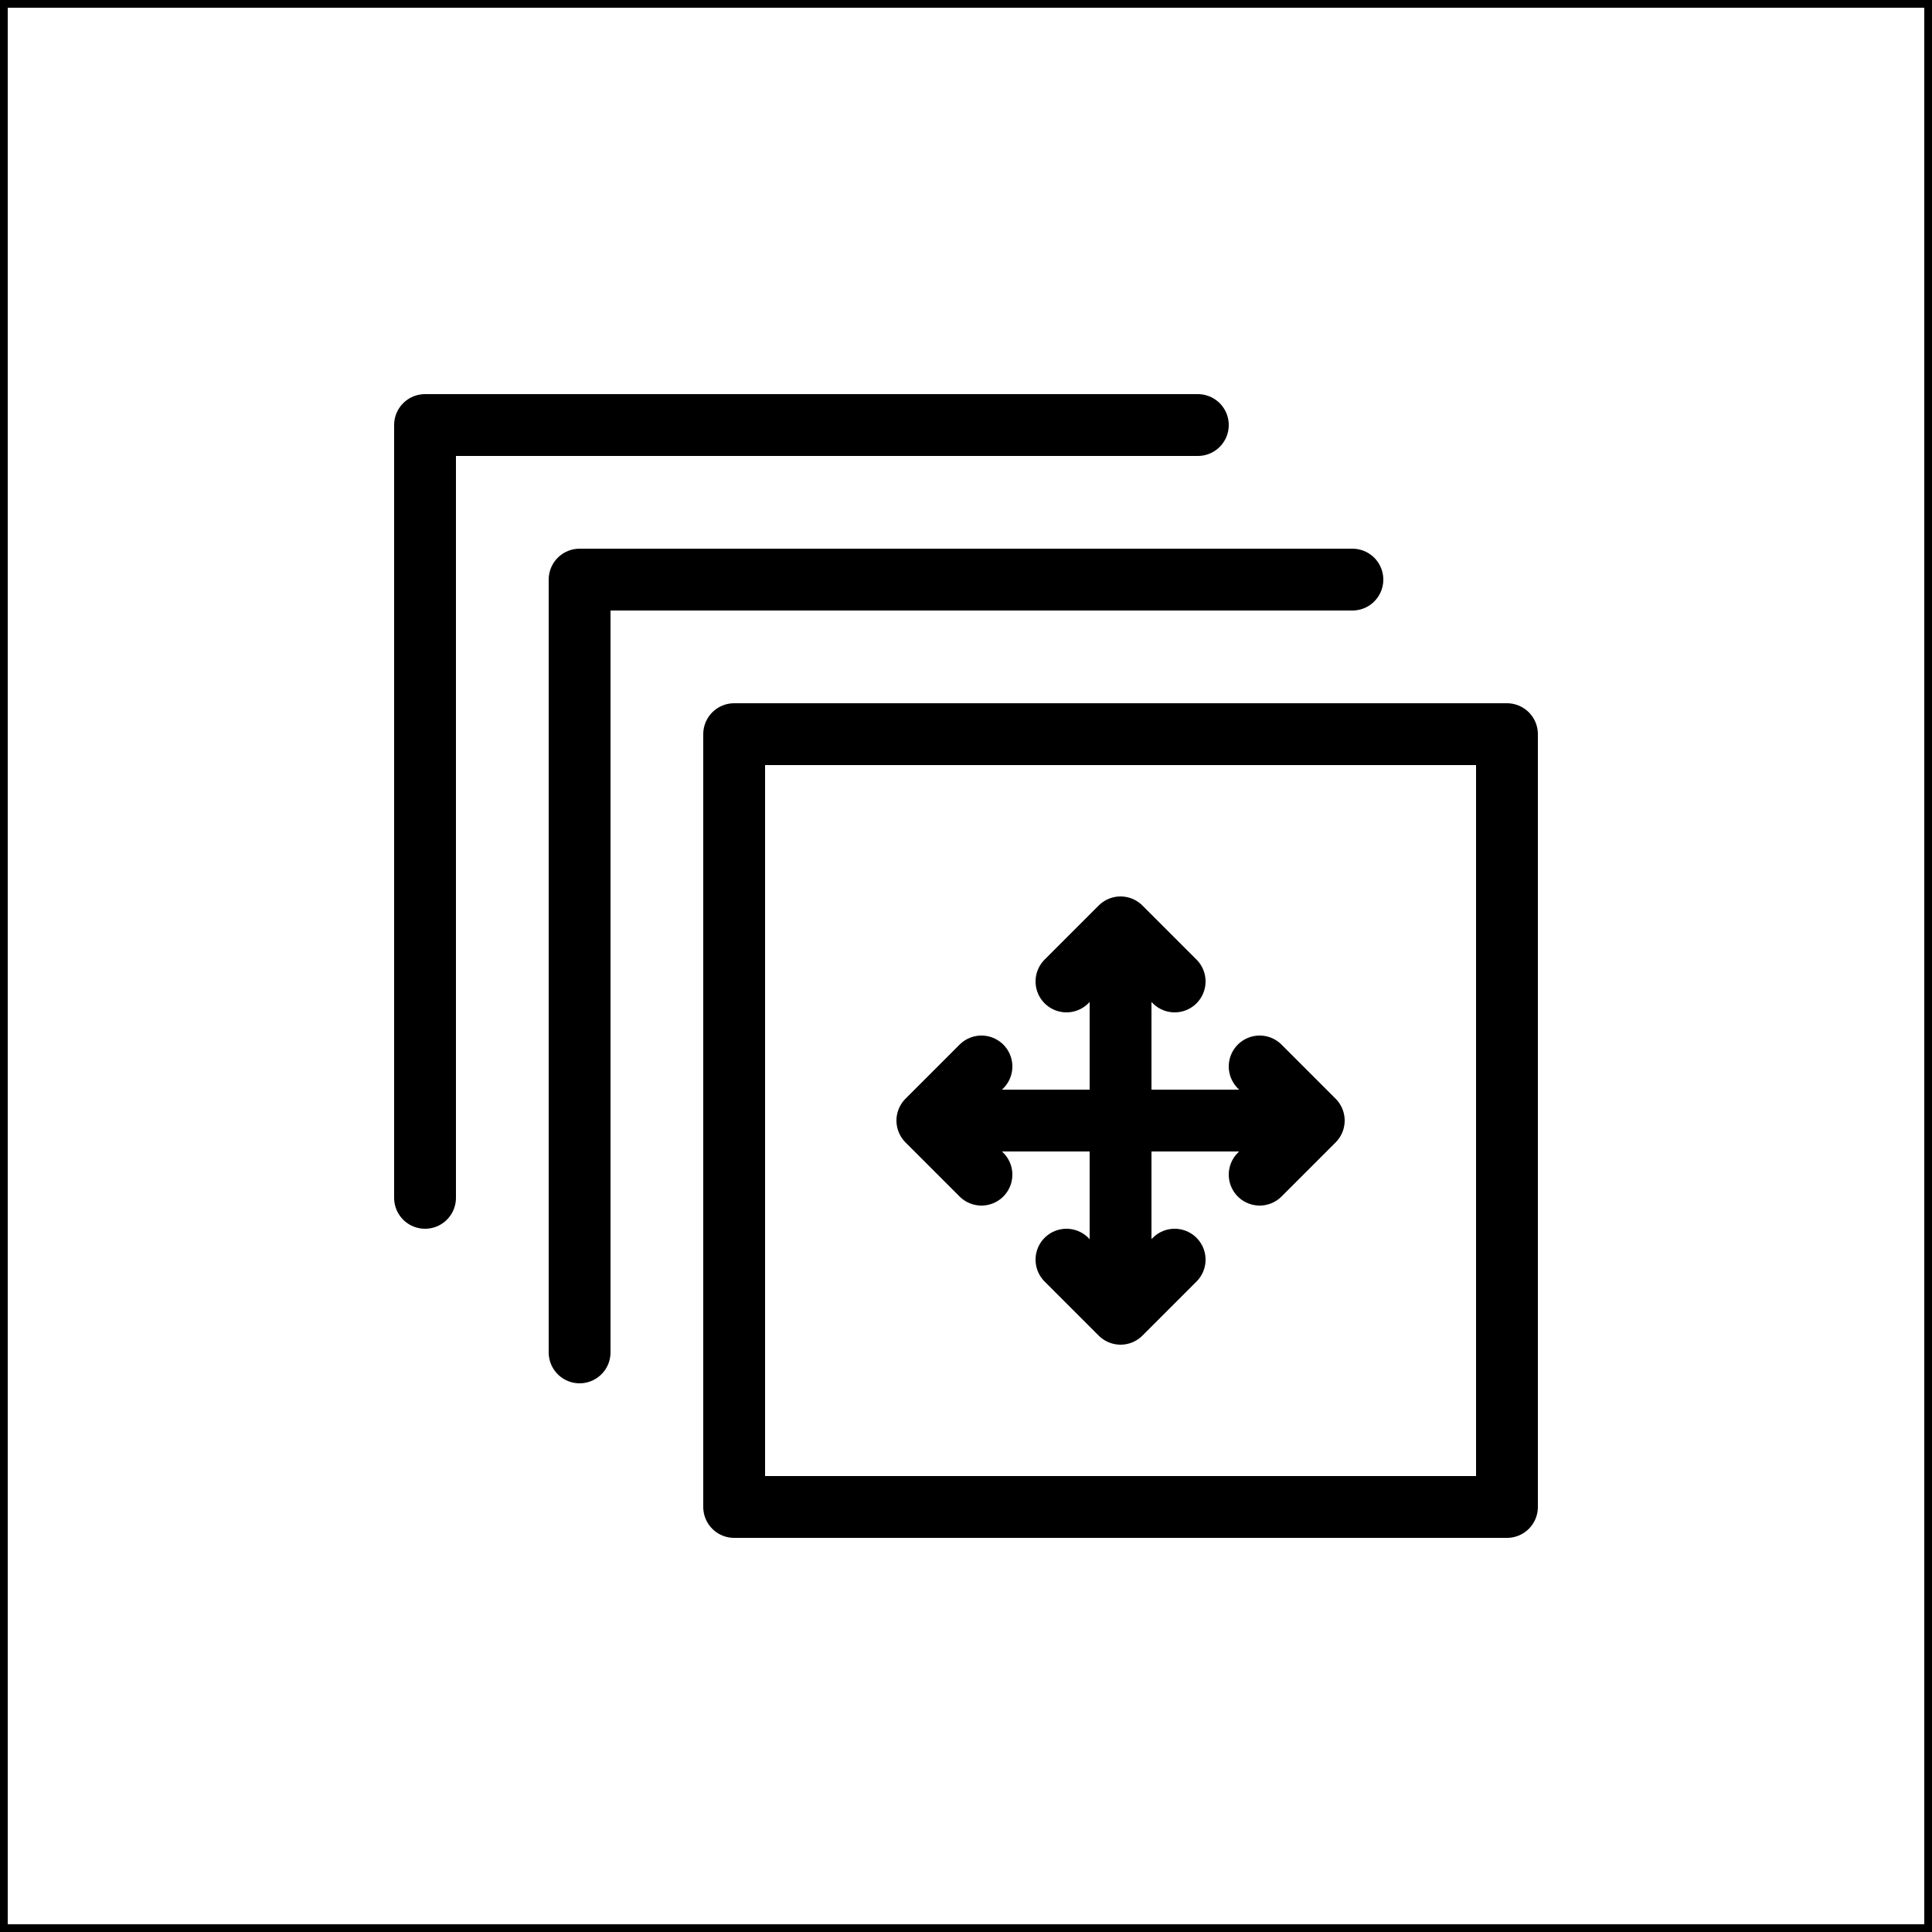
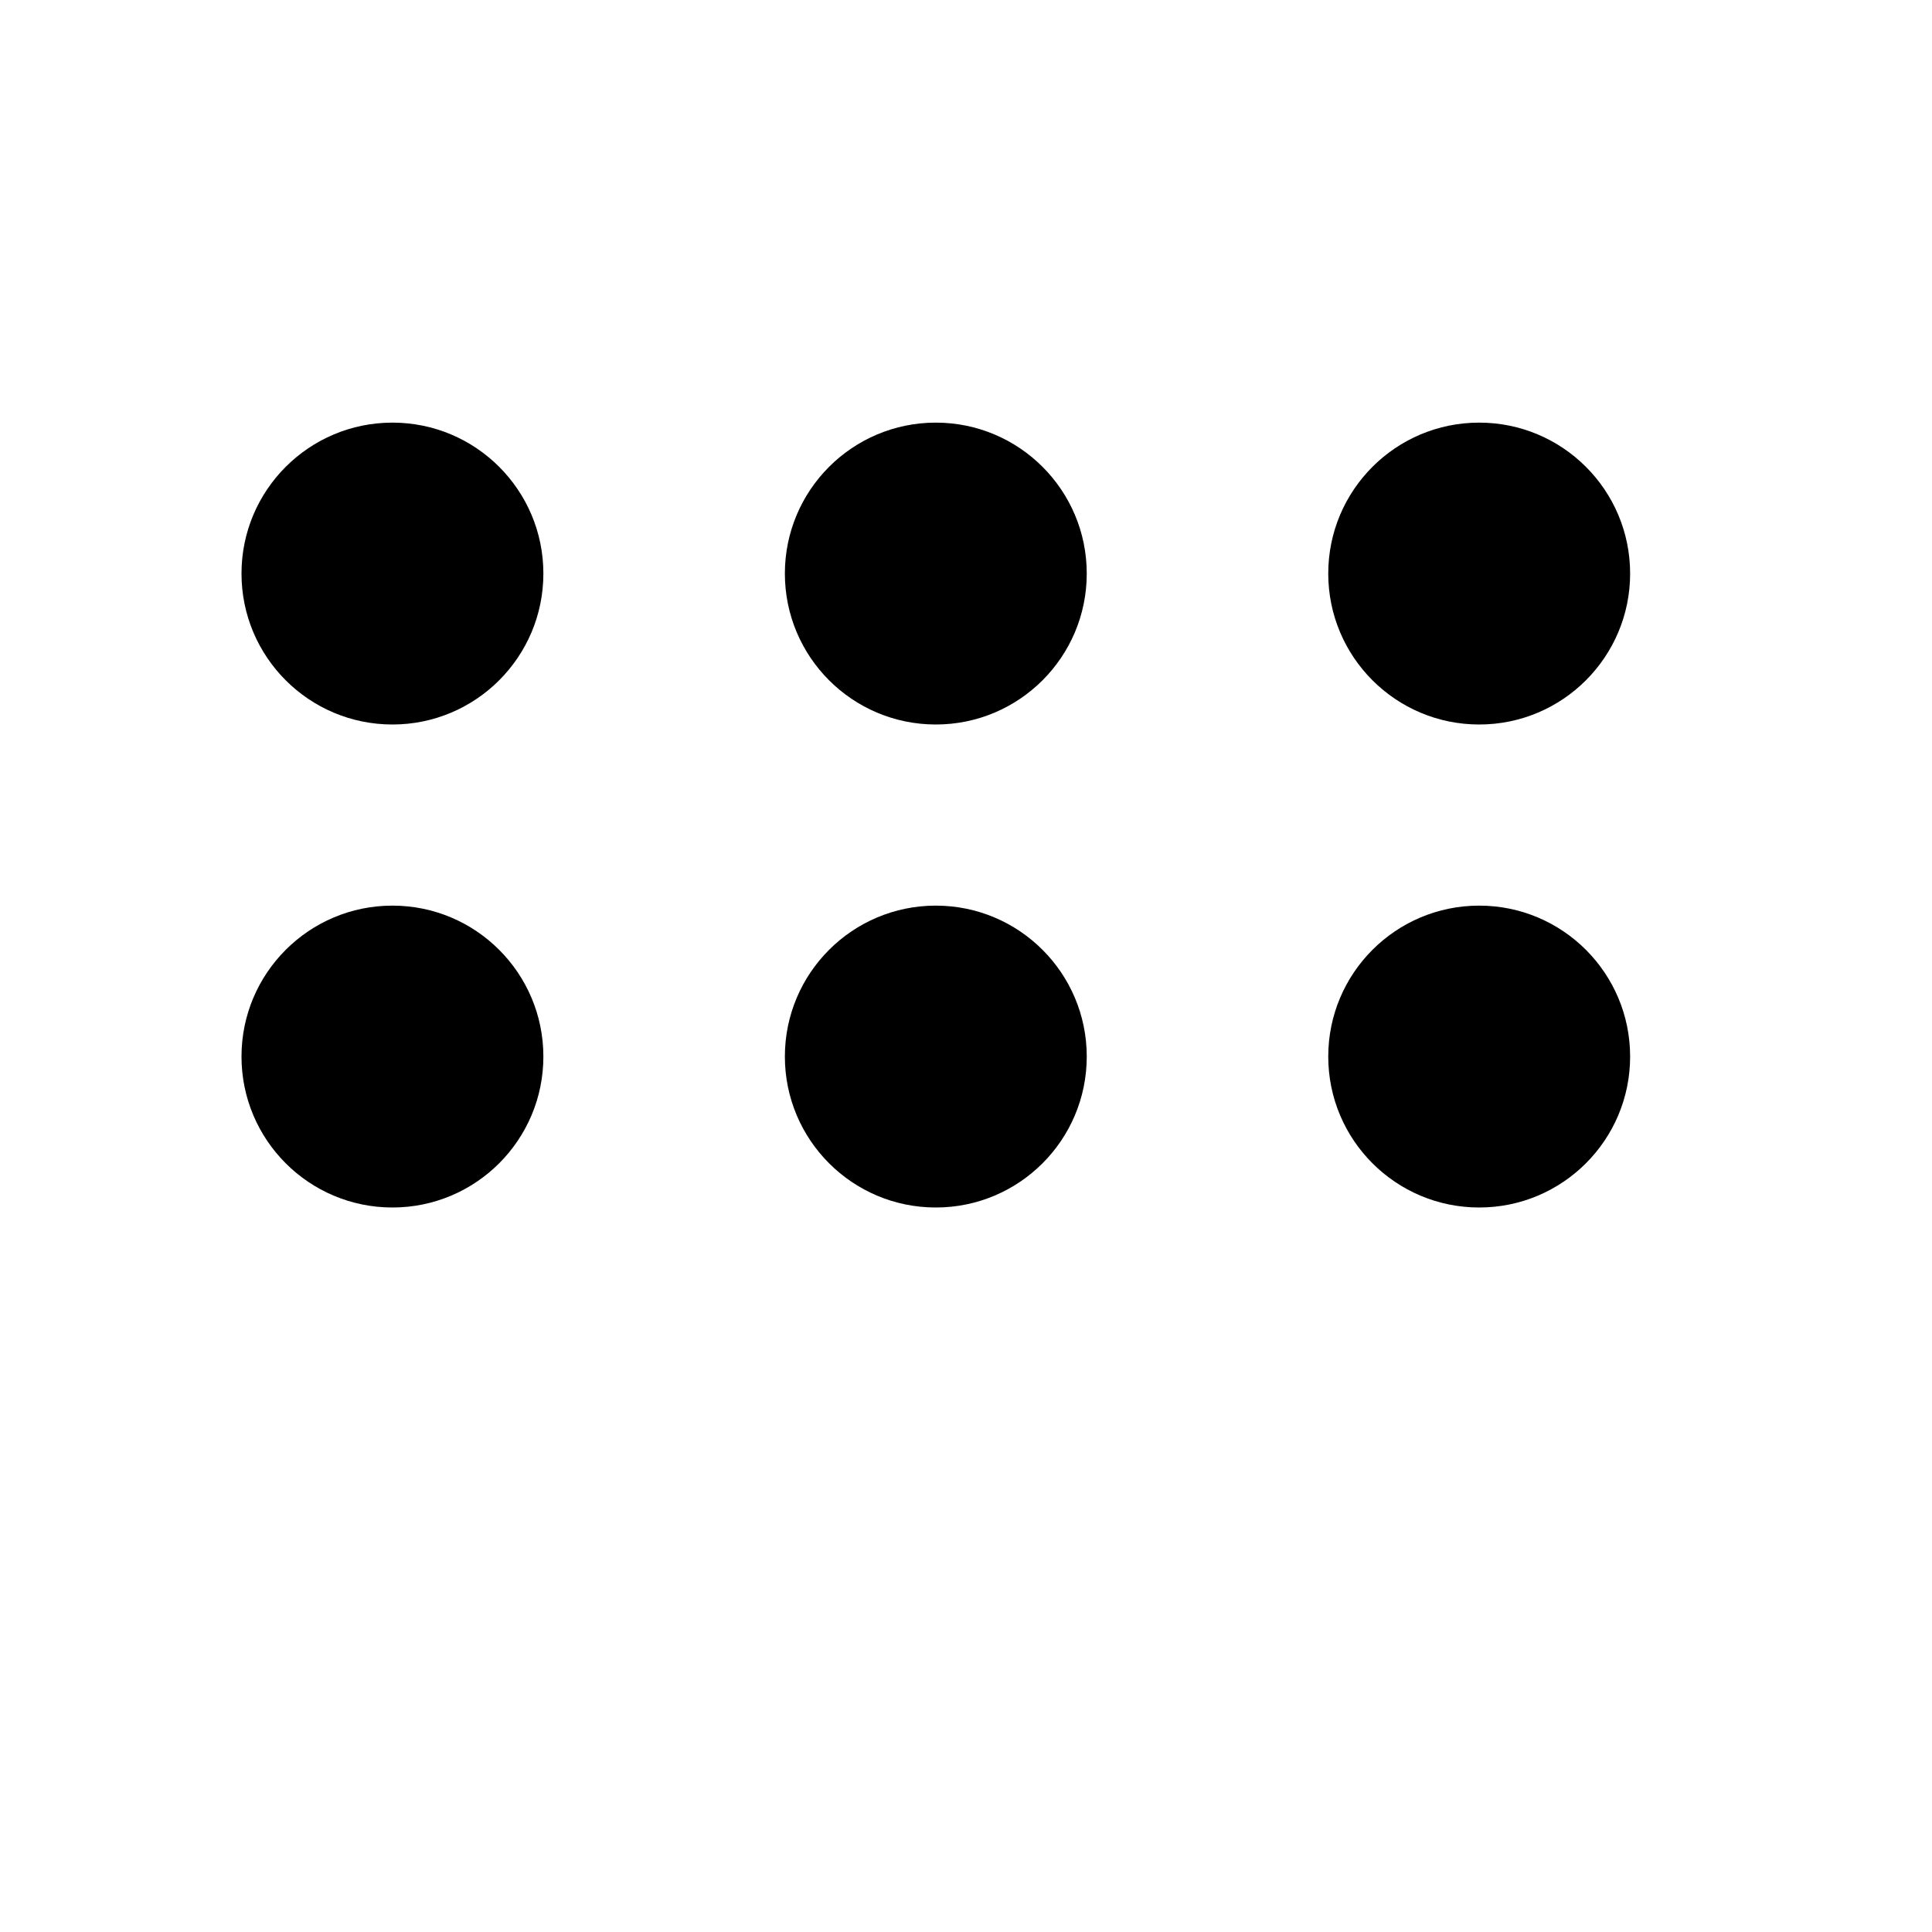
- <svg xmlns="http://www.w3.org/2000/svg" width="250" height="250" viewBox="0 0 250 250" fill="none">
-   <rect x="0.5" y="0.5" width="249" height="249" stroke="black" />
-   <path d="M155 55H55V155" stroke="black" stroke-width="8" stroke-linecap="round" stroke-linejoin="round" />
-   <path d="M175 75H75V175" stroke="black" stroke-width="8" stroke-linecap="round" stroke-linejoin="round" />
-   <rect x="95" y="95" width="100" height="100" stroke="black" stroke-width="8" stroke-linejoin="round" />
-   <path d="M145 120L138 127M145 120L152 127M145 120V145M145 145H120M145 145L170 145M145 145L145 170M120 145L127 152M120 145L127 138M170 145L163 138M170 145L163 152M145 170L152 163M145 170L138 163" stroke="black" stroke-width="8" stroke-linecap="round" stroke-linejoin="round" />
+ <svg xmlns="http://www.w3.org/2000/svg" width="24" height="24" viewBox="0 0 24 24" fill="none">
+   <circle cx="4.875" cy="13.125" r="1.875" transform="rotate(-90 4.875 13.125)" fill="black" />
+   <circle cx="11.625" cy="13.125" r="1.875" transform="rotate(-90 11.625 13.125)" fill="black" />
+   <circle cx="18.375" cy="13.125" r="1.875" transform="rotate(-90 18.375 13.125)" fill="black" />
+   <circle cx="4.875" cy="7.125" r="1.875" transform="rotate(-90 4.875 7.125)" fill="black" />
+   <circle cx="11.625" cy="7.125" r="1.875" transform="rotate(-90 11.625 7.125)" fill="black" />
+   <circle cx="18.375" cy="7.125" r="1.875" transform="rotate(-90 18.375 7.125)" fill="black" />
</svg>
